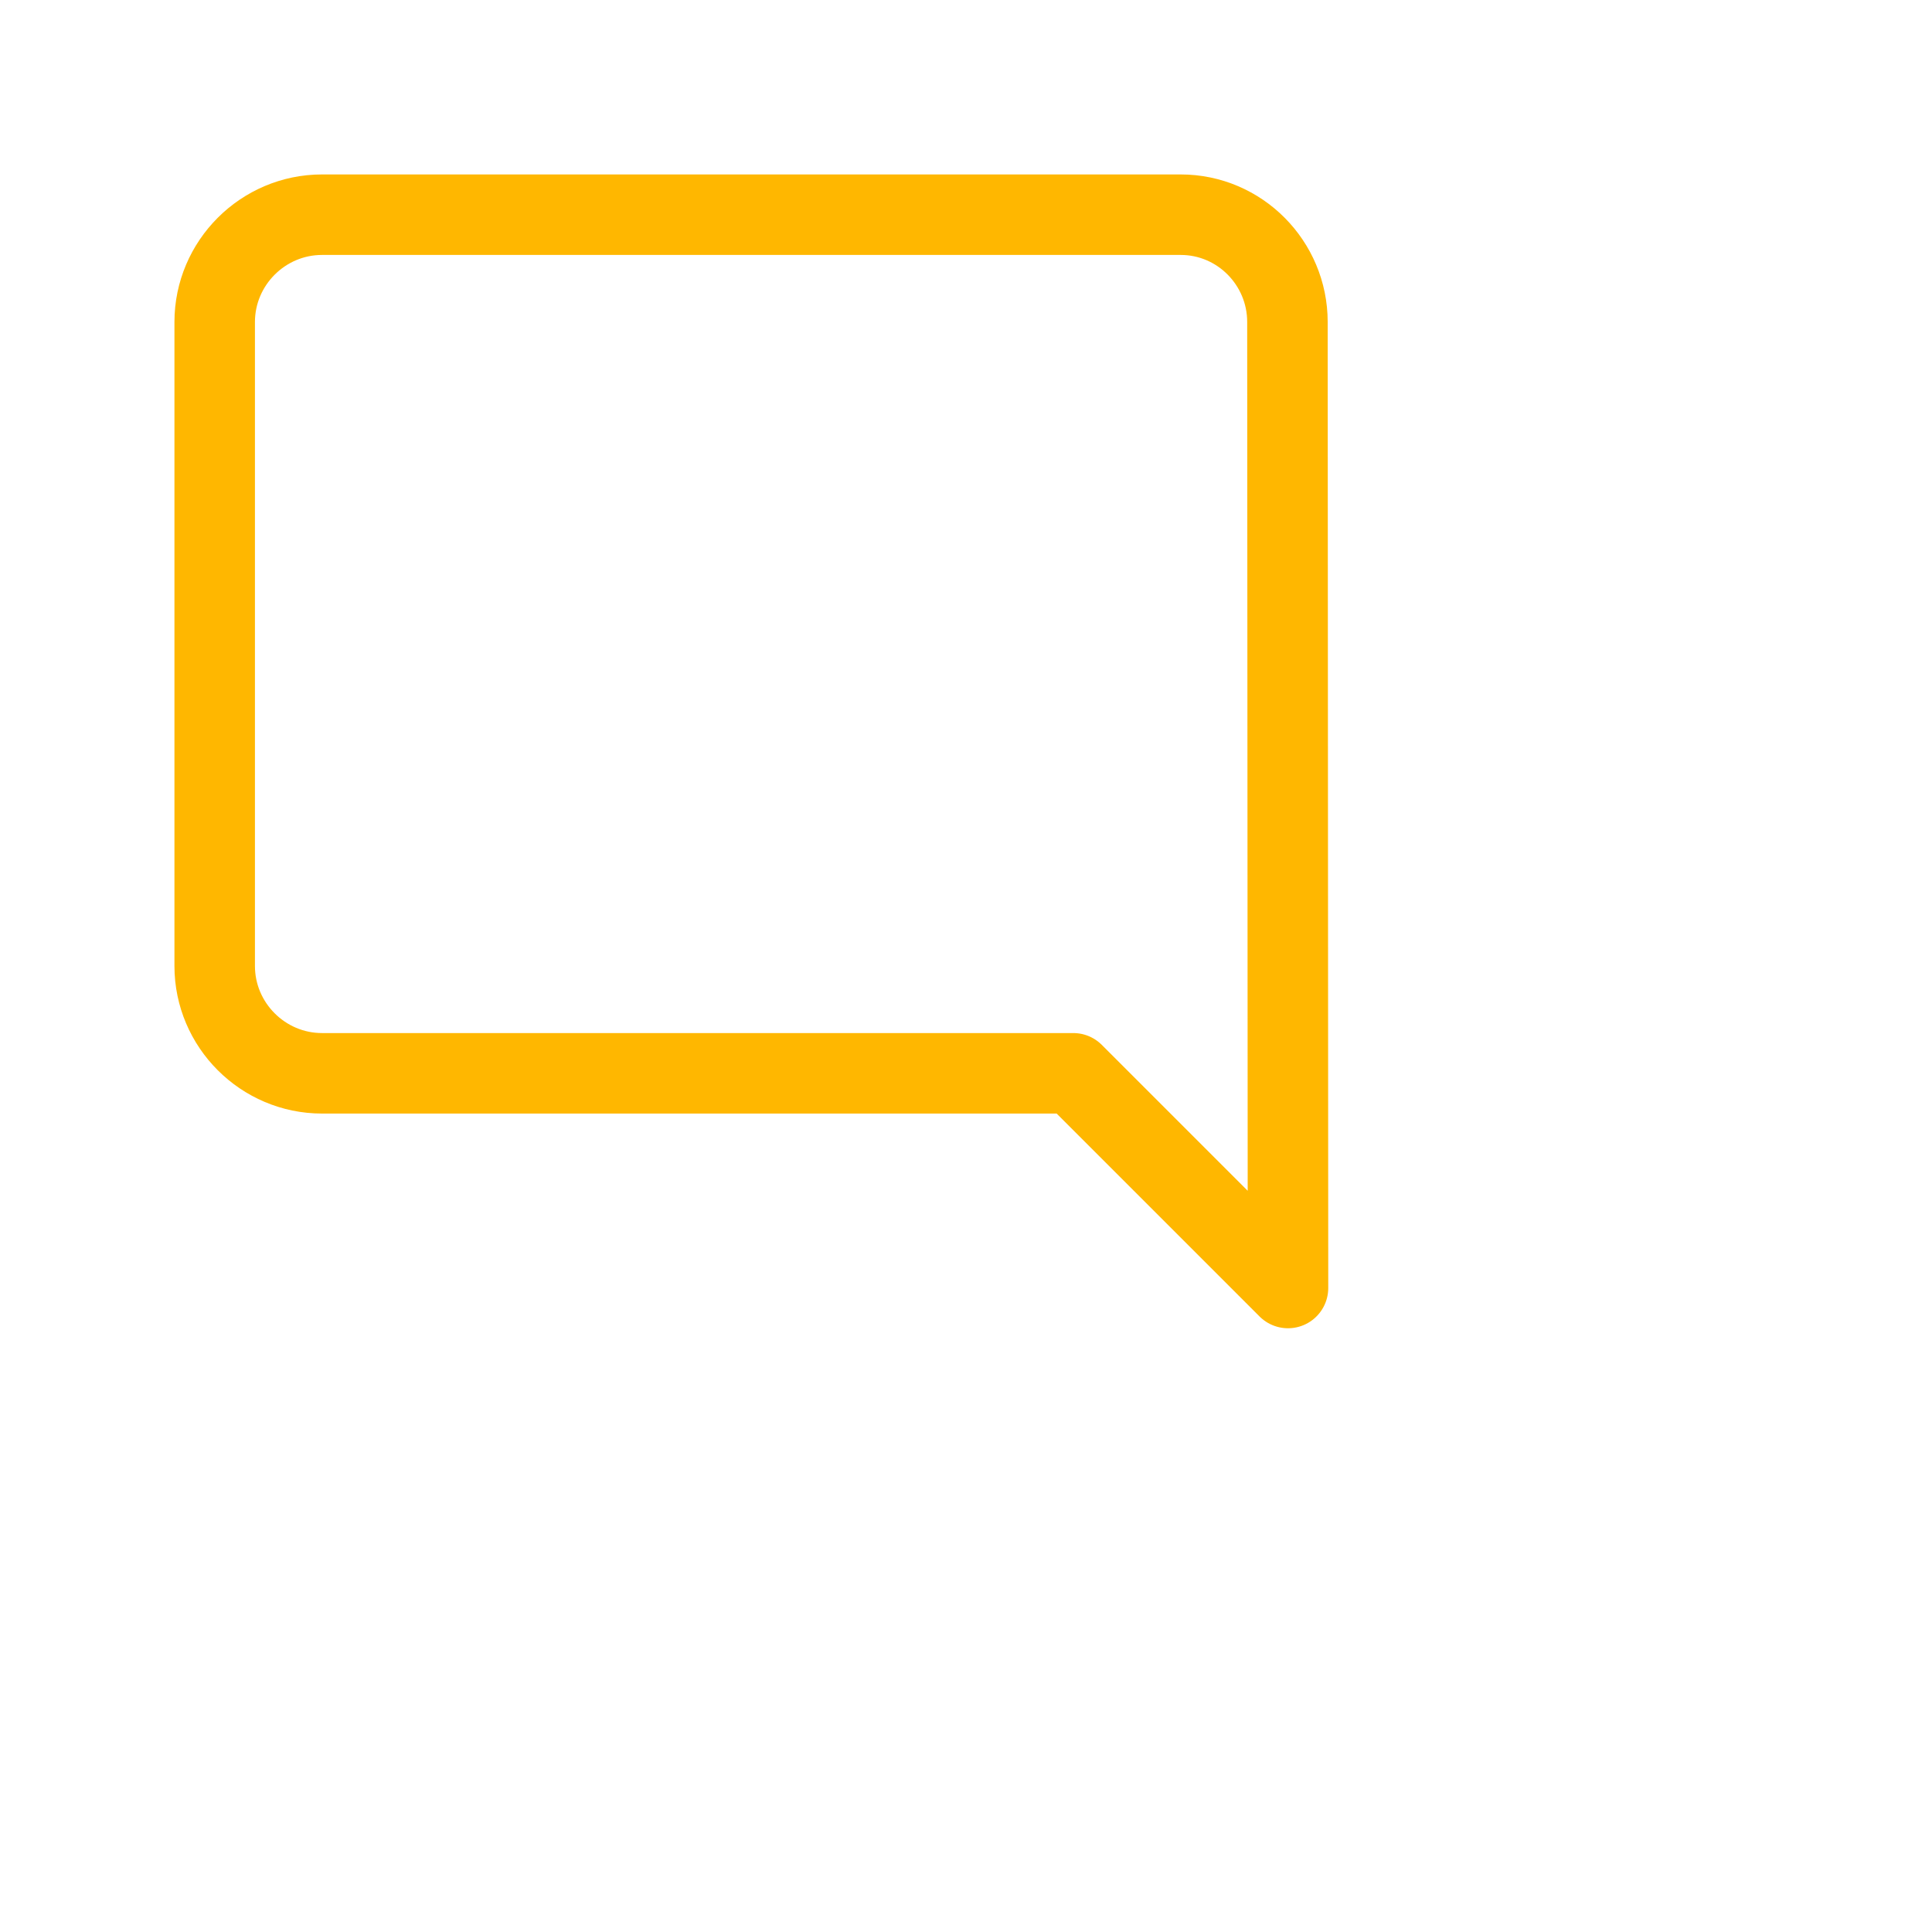
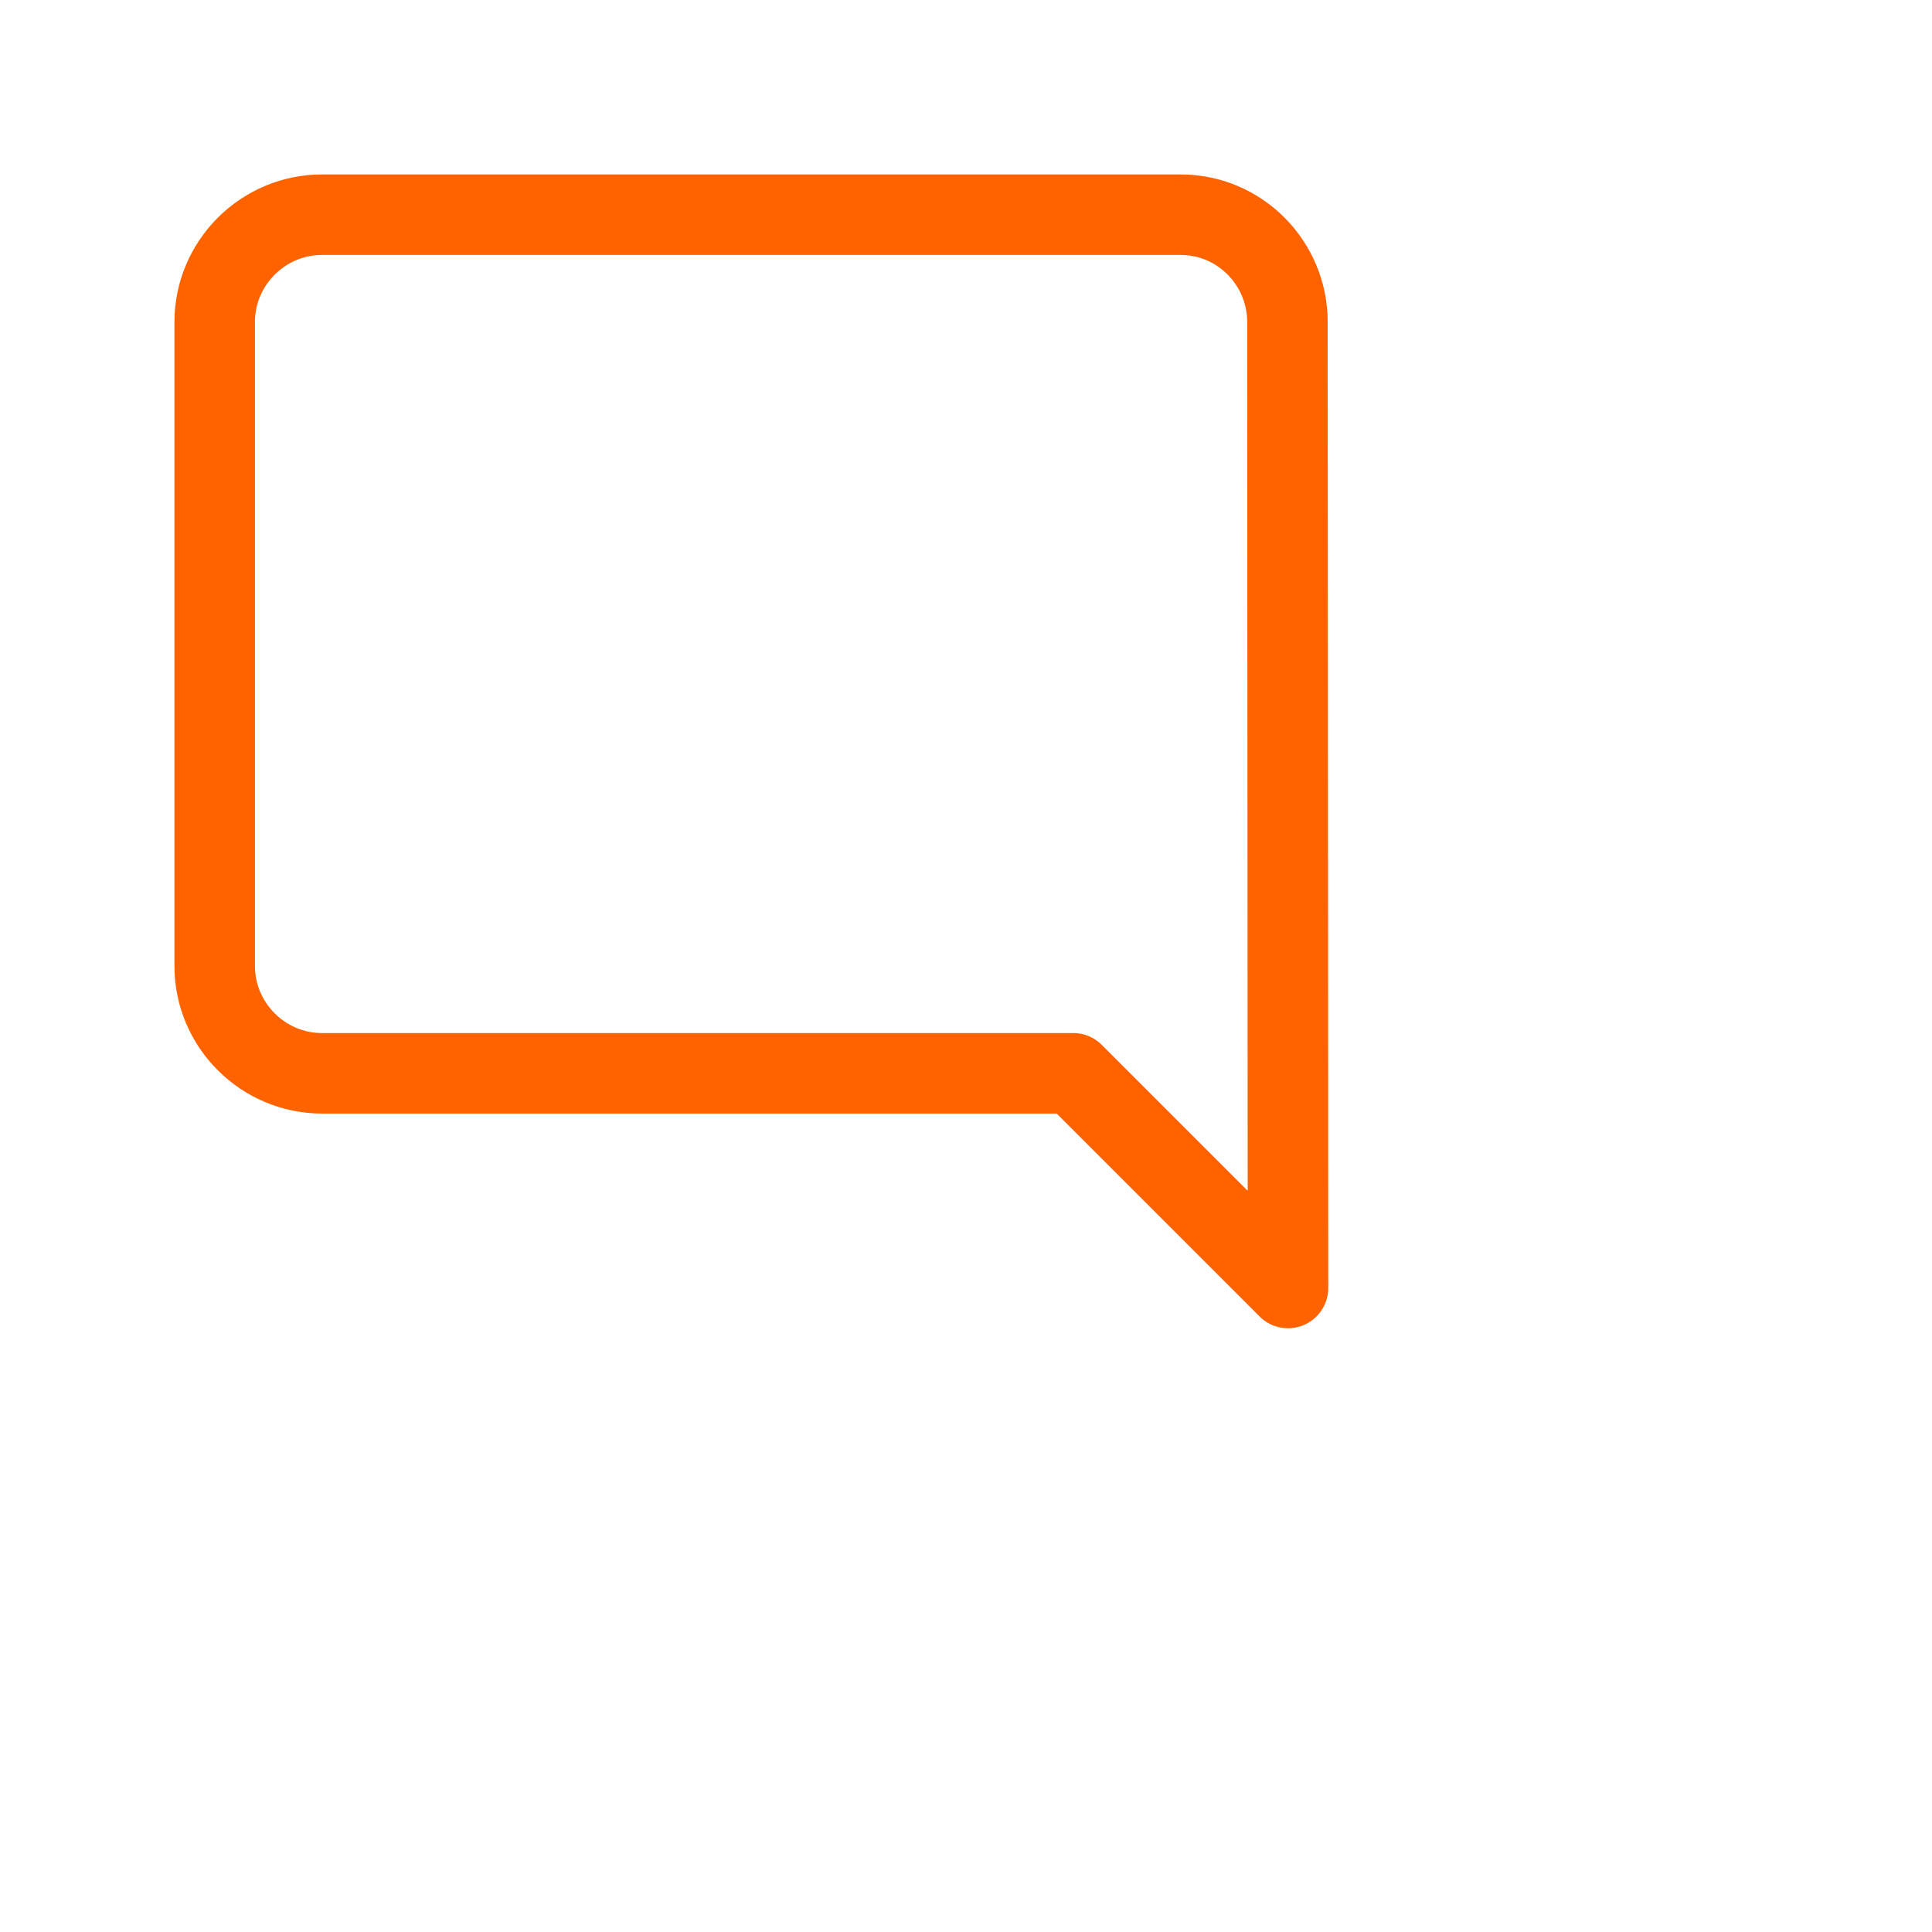
<svg xmlns="http://www.w3.org/2000/svg" width="24" height="24" viewBox="0 0 24 24" fill="none">
-   <path d="M15.993 4C15.993 3.267 15.4 2.667 14.667 2.667H4C3.267 2.667 2.667 3.267 2.667 4V12C2.667 12.733 3.267 13.333 4 13.333H13.333L16 16L15.993 4Z" stroke="#FFB700" stroke-linejoin="round" />
+   <path d="M15.993 4C15.993 3.267 15.4 2.667 14.667 2.667H4C3.267 2.667 2.667 3.267 2.667 4V12C2.667 12.733 3.267 13.333 4 13.333H13.333L16 16L15.993 4Z" stroke="#FF6300" stroke-linejoin="round" />
</svg>
